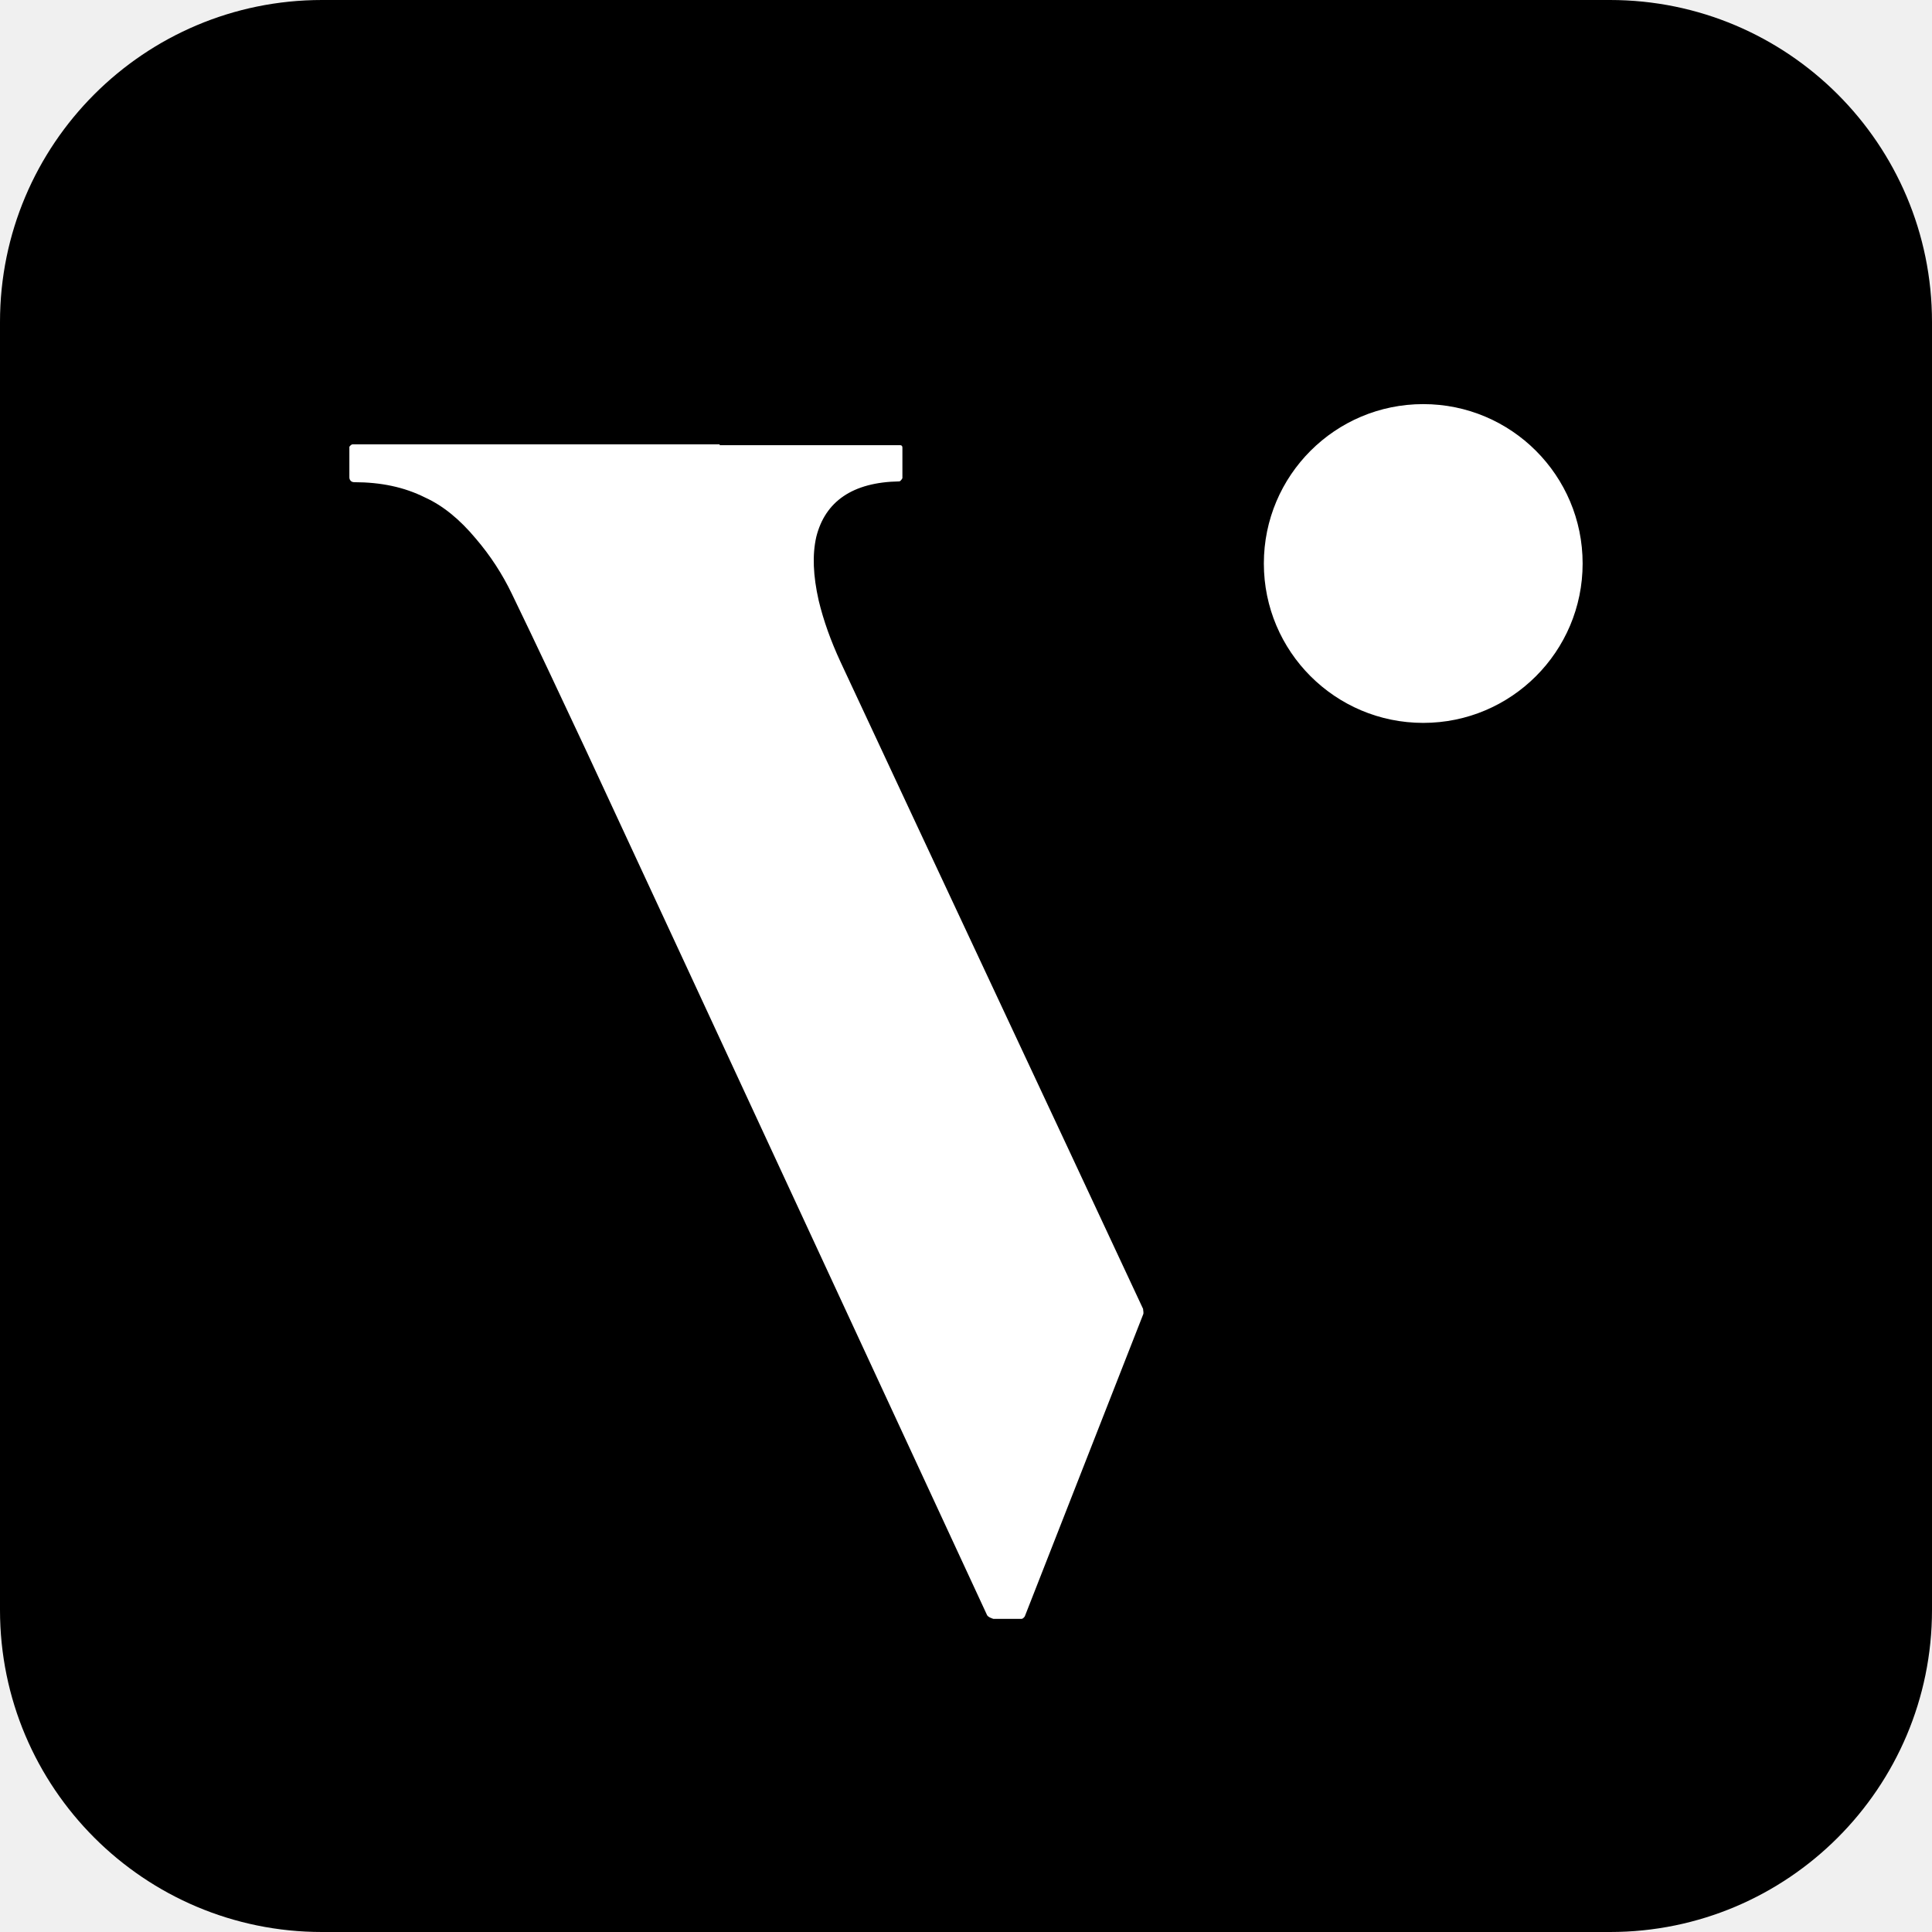
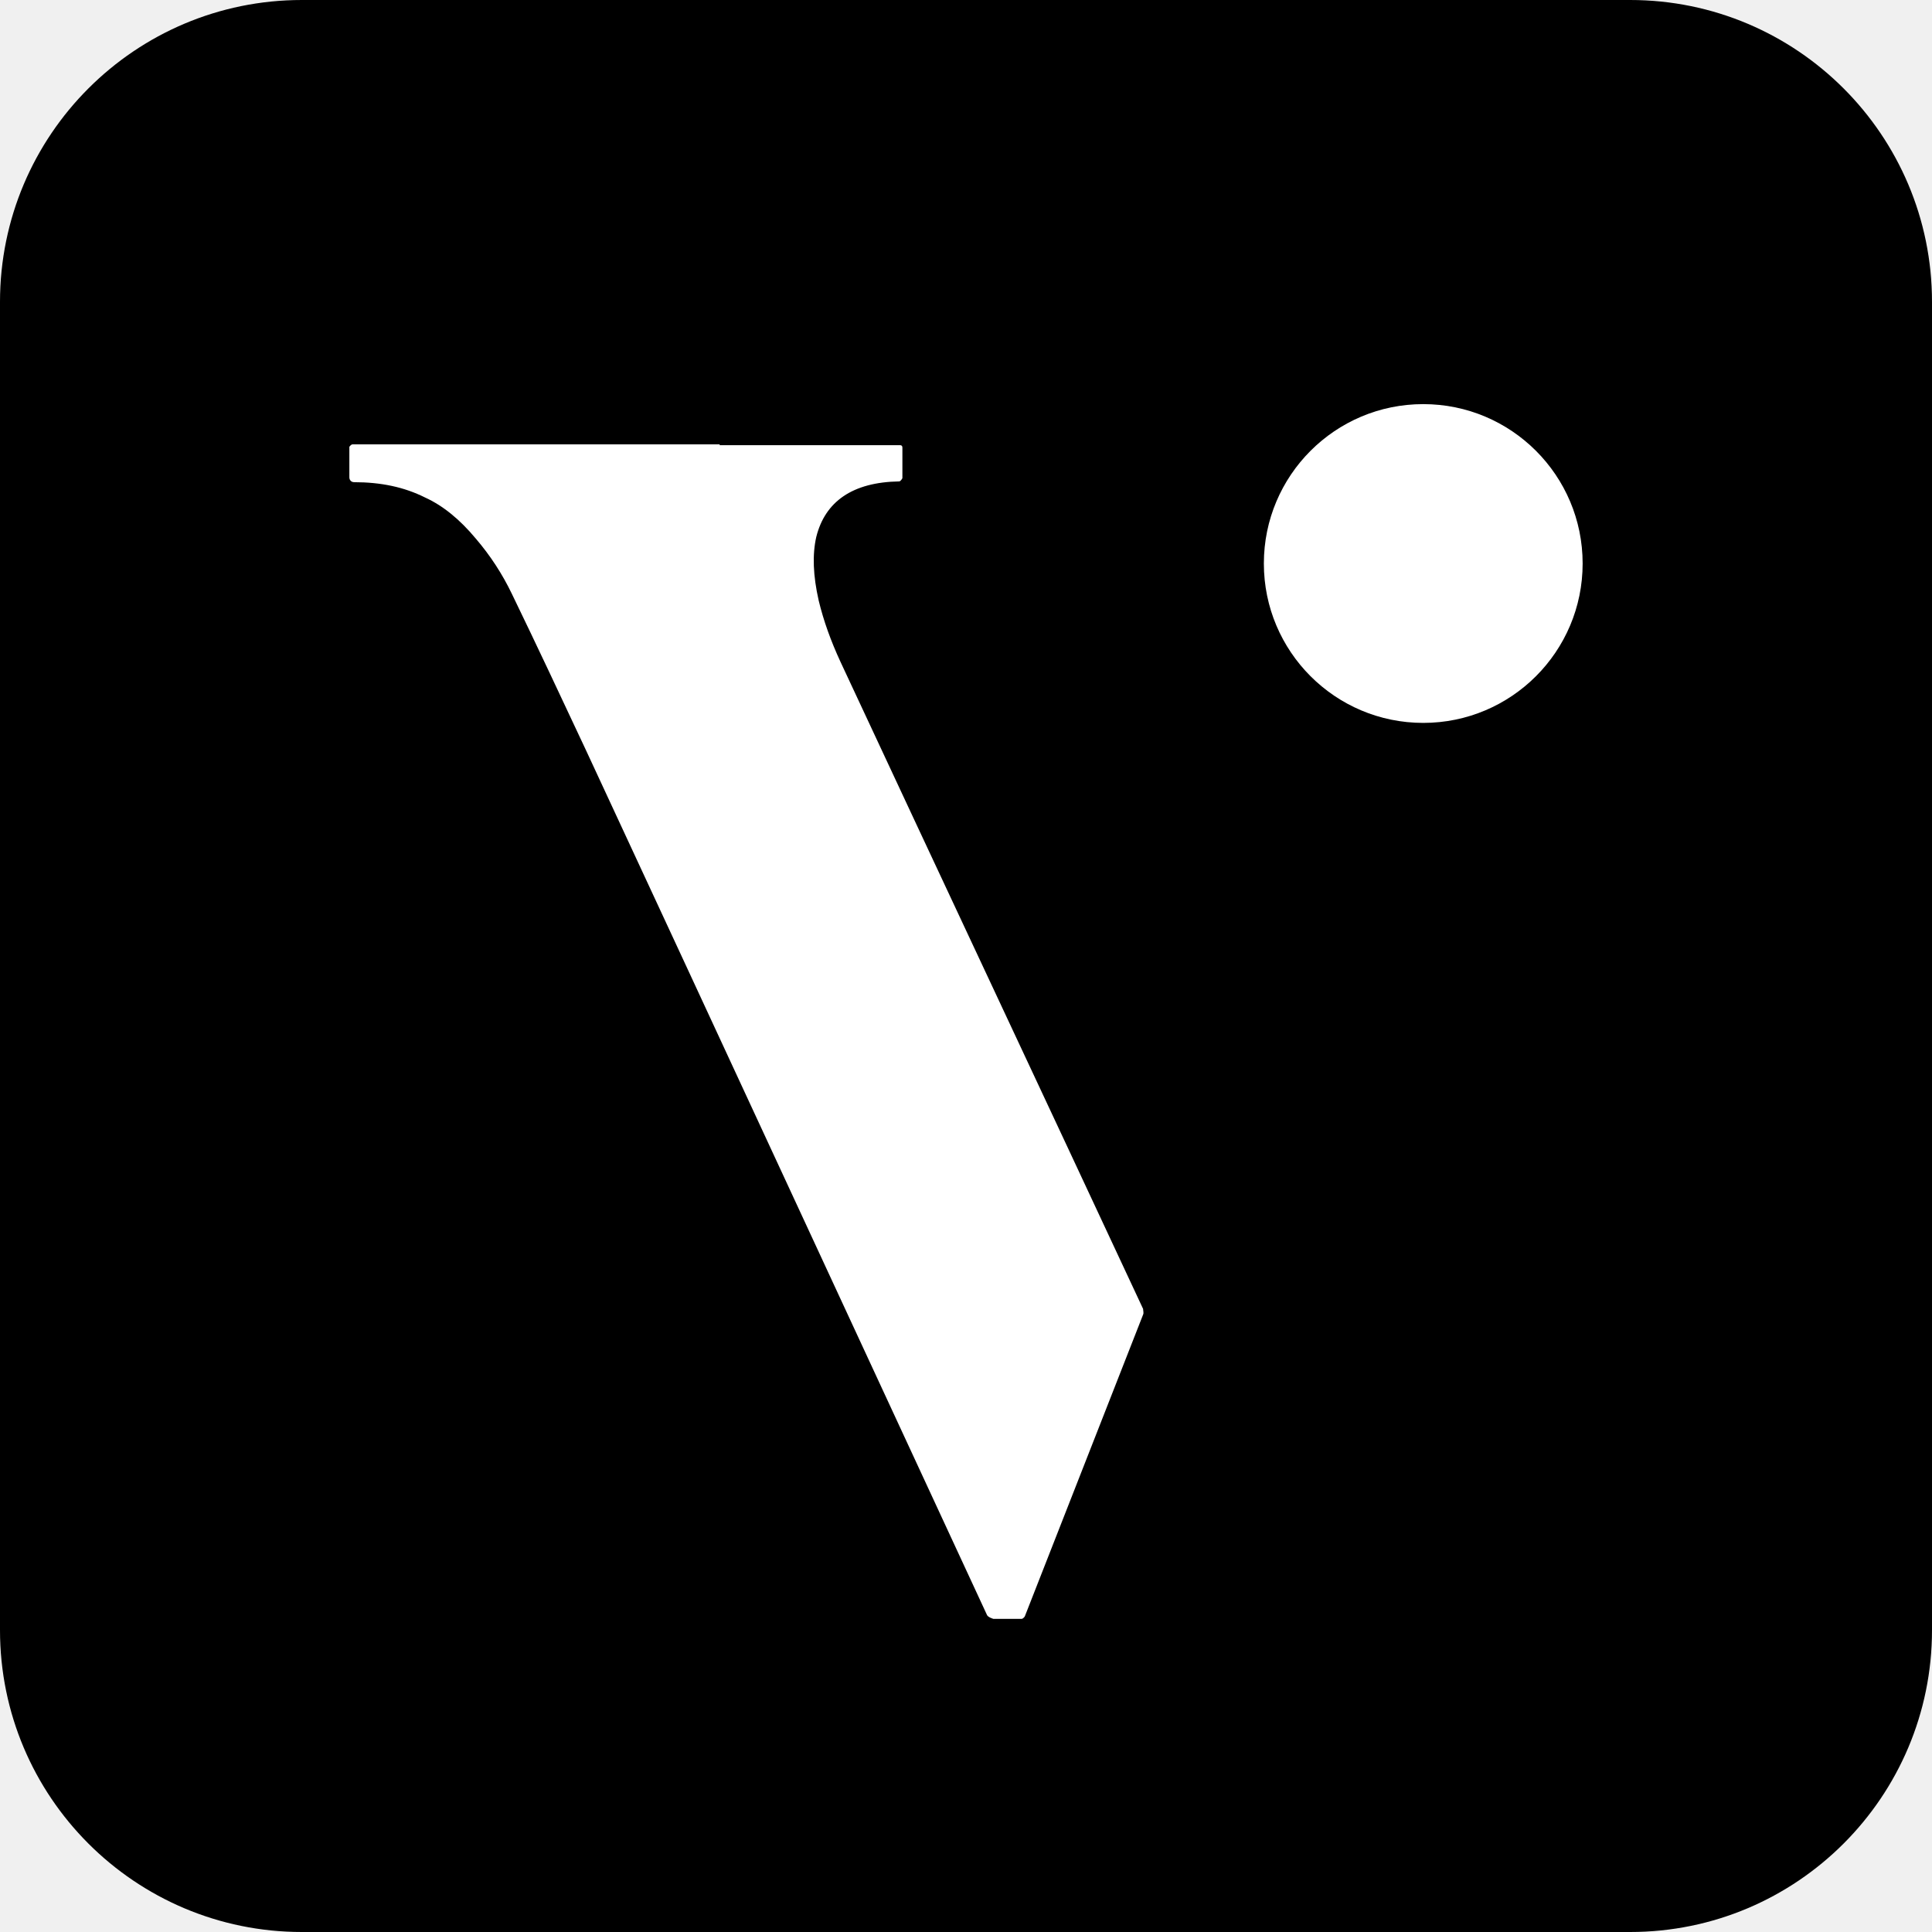
- <svg xmlns="http://www.w3.org/2000/svg" width="24" height="24" viewBox="0 0 24 24" fill="none">
+ <svg xmlns="http://www.w3.org/2000/svg" width="64" height="64" viewBox="0 0 64 64" fill="none">
  <style>
    .fg {
      fill: #fff;
    }
    .bg {
      fill: #000;
    }
    @media (prefers-color-scheme: dark) {
      .fg {
        fill: #000;
      }
      .bg {
        fill: #fff;
      }
    }
  </style>
-   <g clip-path="url(#a)">
-     <path class="bg" d="M20 0H4C1.791 0 0 1.791 0 4V20C0 22.209 1.791 24 4 24H20C22.209 24 24 22.209 24 20V4C24 1.791 22.209 0 20 0Z" />
-     <path class="fg" d="M17.68 8.98C18.773 8.98 19.66 8.094 19.66 7C19.66 5.906 18.773 5.02 17.68 5.02C16.587 5.02 15.7 5.906 15.7 7C15.7 8.094 16.587 8.98 17.68 8.98Z" />
-     <path class="fg" d="M8.94 5.53C9.69 5.53 10.43 5.53 11.18 5.53C11.2 5.53 11.21 5.54 11.21 5.56V5.94C11.21 5.94 11.19 5.98 11.17 5.98C10.59 5.99 10.25 6.23 10.14 6.67C10.09 6.89 10.1 7.15 10.17 7.46C10.23 7.71 10.32 7.96 10.44 8.22C11.69 10.9 12.95 13.58 14.2 16.26C14.2 16.28 14.21 16.31 14.2 16.33L12.73 20.08C12.73 20.08 12.71 20.11 12.69 20.11H12.34C12.34 20.11 12.27 20.09 12.26 20.06C10.59 16.46 8.93 12.87 7.27 9.3C6.97 8.66 6.67 8.02 6.36 7.38C6.24 7.13 6.09 6.9 5.91 6.69C5.71 6.45 5.5 6.28 5.28 6.18C5.02 6.05 4.73 5.99 4.4 5.99C4.36 5.99 4.34 5.96 4.34 5.93V5.55C4.34 5.55 4.36 5.52 4.38 5.52C5.9 5.52 7.42 5.52 8.94 5.52V5.53Z" />
-   </g>
-   <clipPath id="a">
-     <rect width="24" height="24" class="fg" />
-   </clipPath>
+   <path class="bg" d="M54 0H10C4.477 0 0 4.477 0 10V54C0 59.523 4.477 64 10 64H54C59.523 64 64 59.523 64 54V10C64 4.477 59.523 0 54 0Z" />
+   <path class="fg" d="M47.147 23.947C50.063 23.947 52.427 21.583 52.427 18.667C52.427 15.751 50.063 13.387 47.147 13.387C44.231 13.387 41.867 15.751 41.867 18.667C41.867 21.583 44.231 23.947 47.147 23.947Z" />
+   <path class="fg" d="M23.84 14.747C25.84 14.747 27.813 14.747 29.813 14.747C29.867 14.747 29.893 14.773 29.893 14.827V15.84C29.893 15.84 29.84 15.947 29.787 15.947C28.24 15.973 27.333 16.613 27.04 17.787C26.907 18.373 26.933 19.067 27.12 19.893C27.28 20.56 27.52 21.227 27.84 21.92C31.173 29.067 34.533 36.213 37.867 43.36C37.867 43.413 37.893 43.493 37.867 43.547L33.947 53.547C33.947 53.547 33.893 53.627 33.84 53.627H32.907C32.907 53.627 32.72 53.573 32.693 53.493C28.24 43.893 23.813 34.32 19.387 24.8C18.587 23.093 17.787 21.387 16.96 19.68C16.64 19.013 16.24 18.4 15.76 17.84C15.227 17.2 14.667 16.747 14.08 16.48C13.387 16.133 12.613 15.973 11.733 15.973C11.627 15.973 11.573 15.893 11.573 15.813V14.8C11.573 14.8 11.627 14.72 11.68 14.72C15.733 14.72 19.787 14.72 23.84 14.72V14.747Z" />
</svg>
